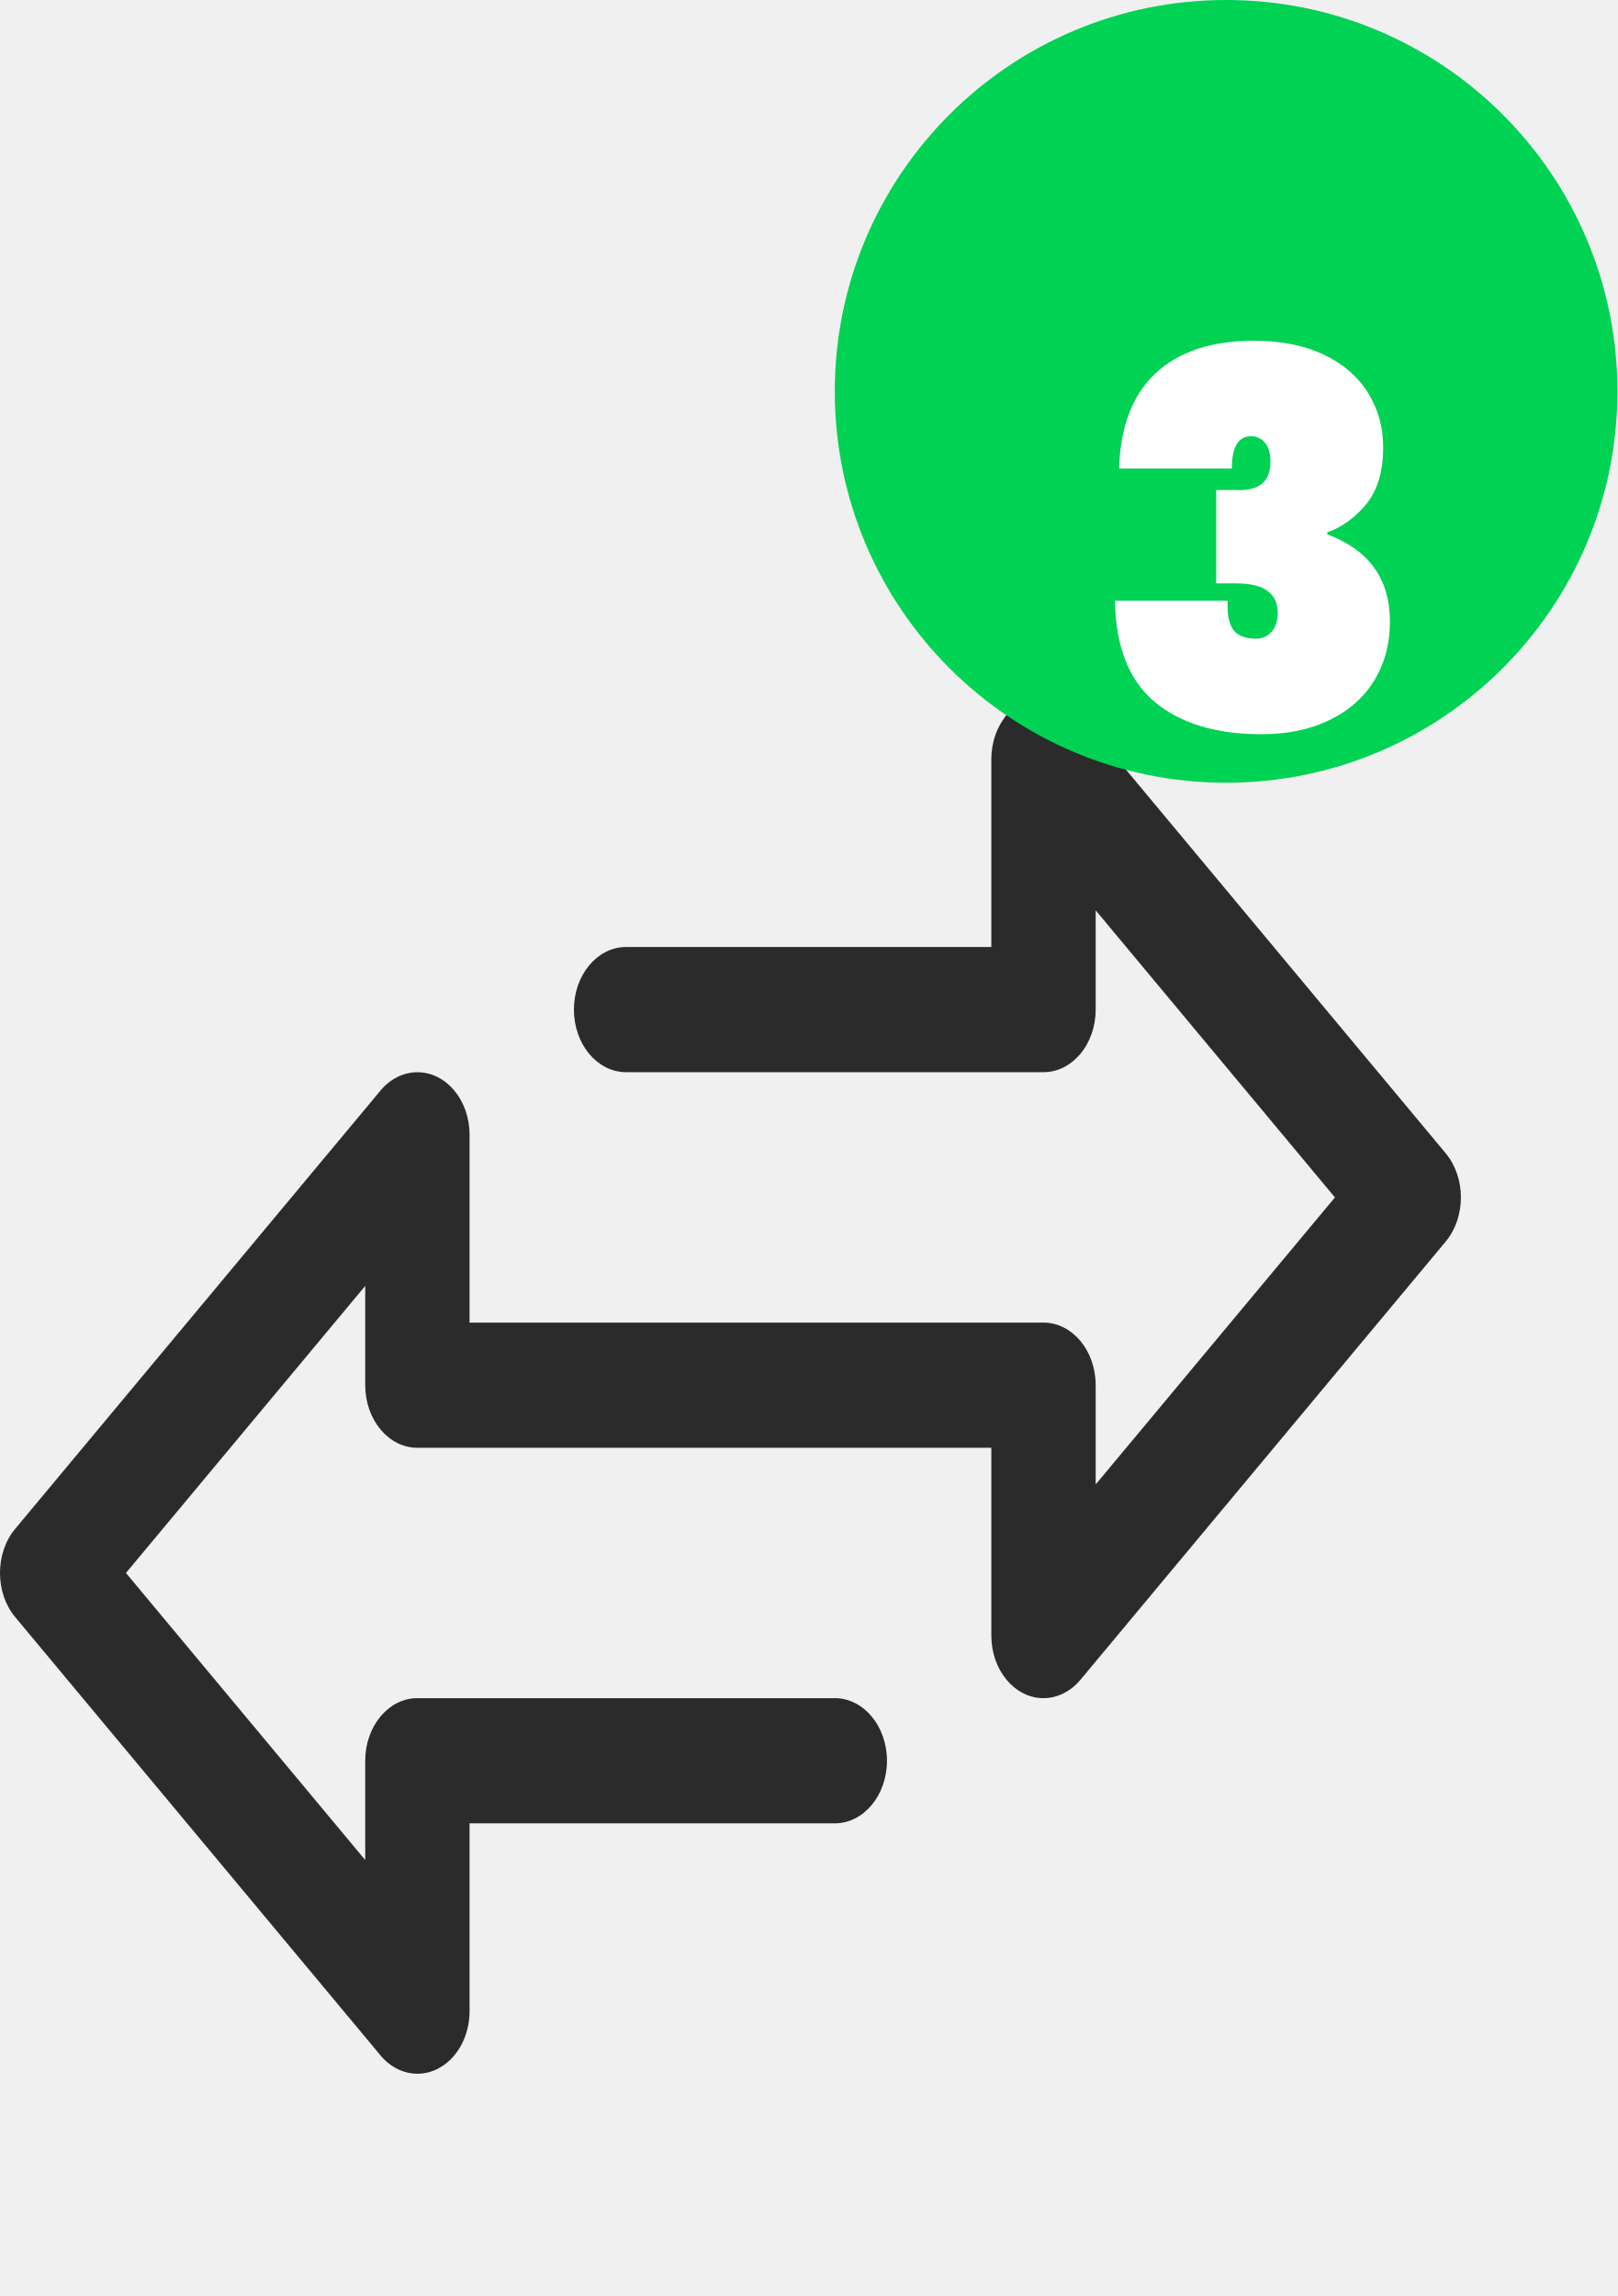
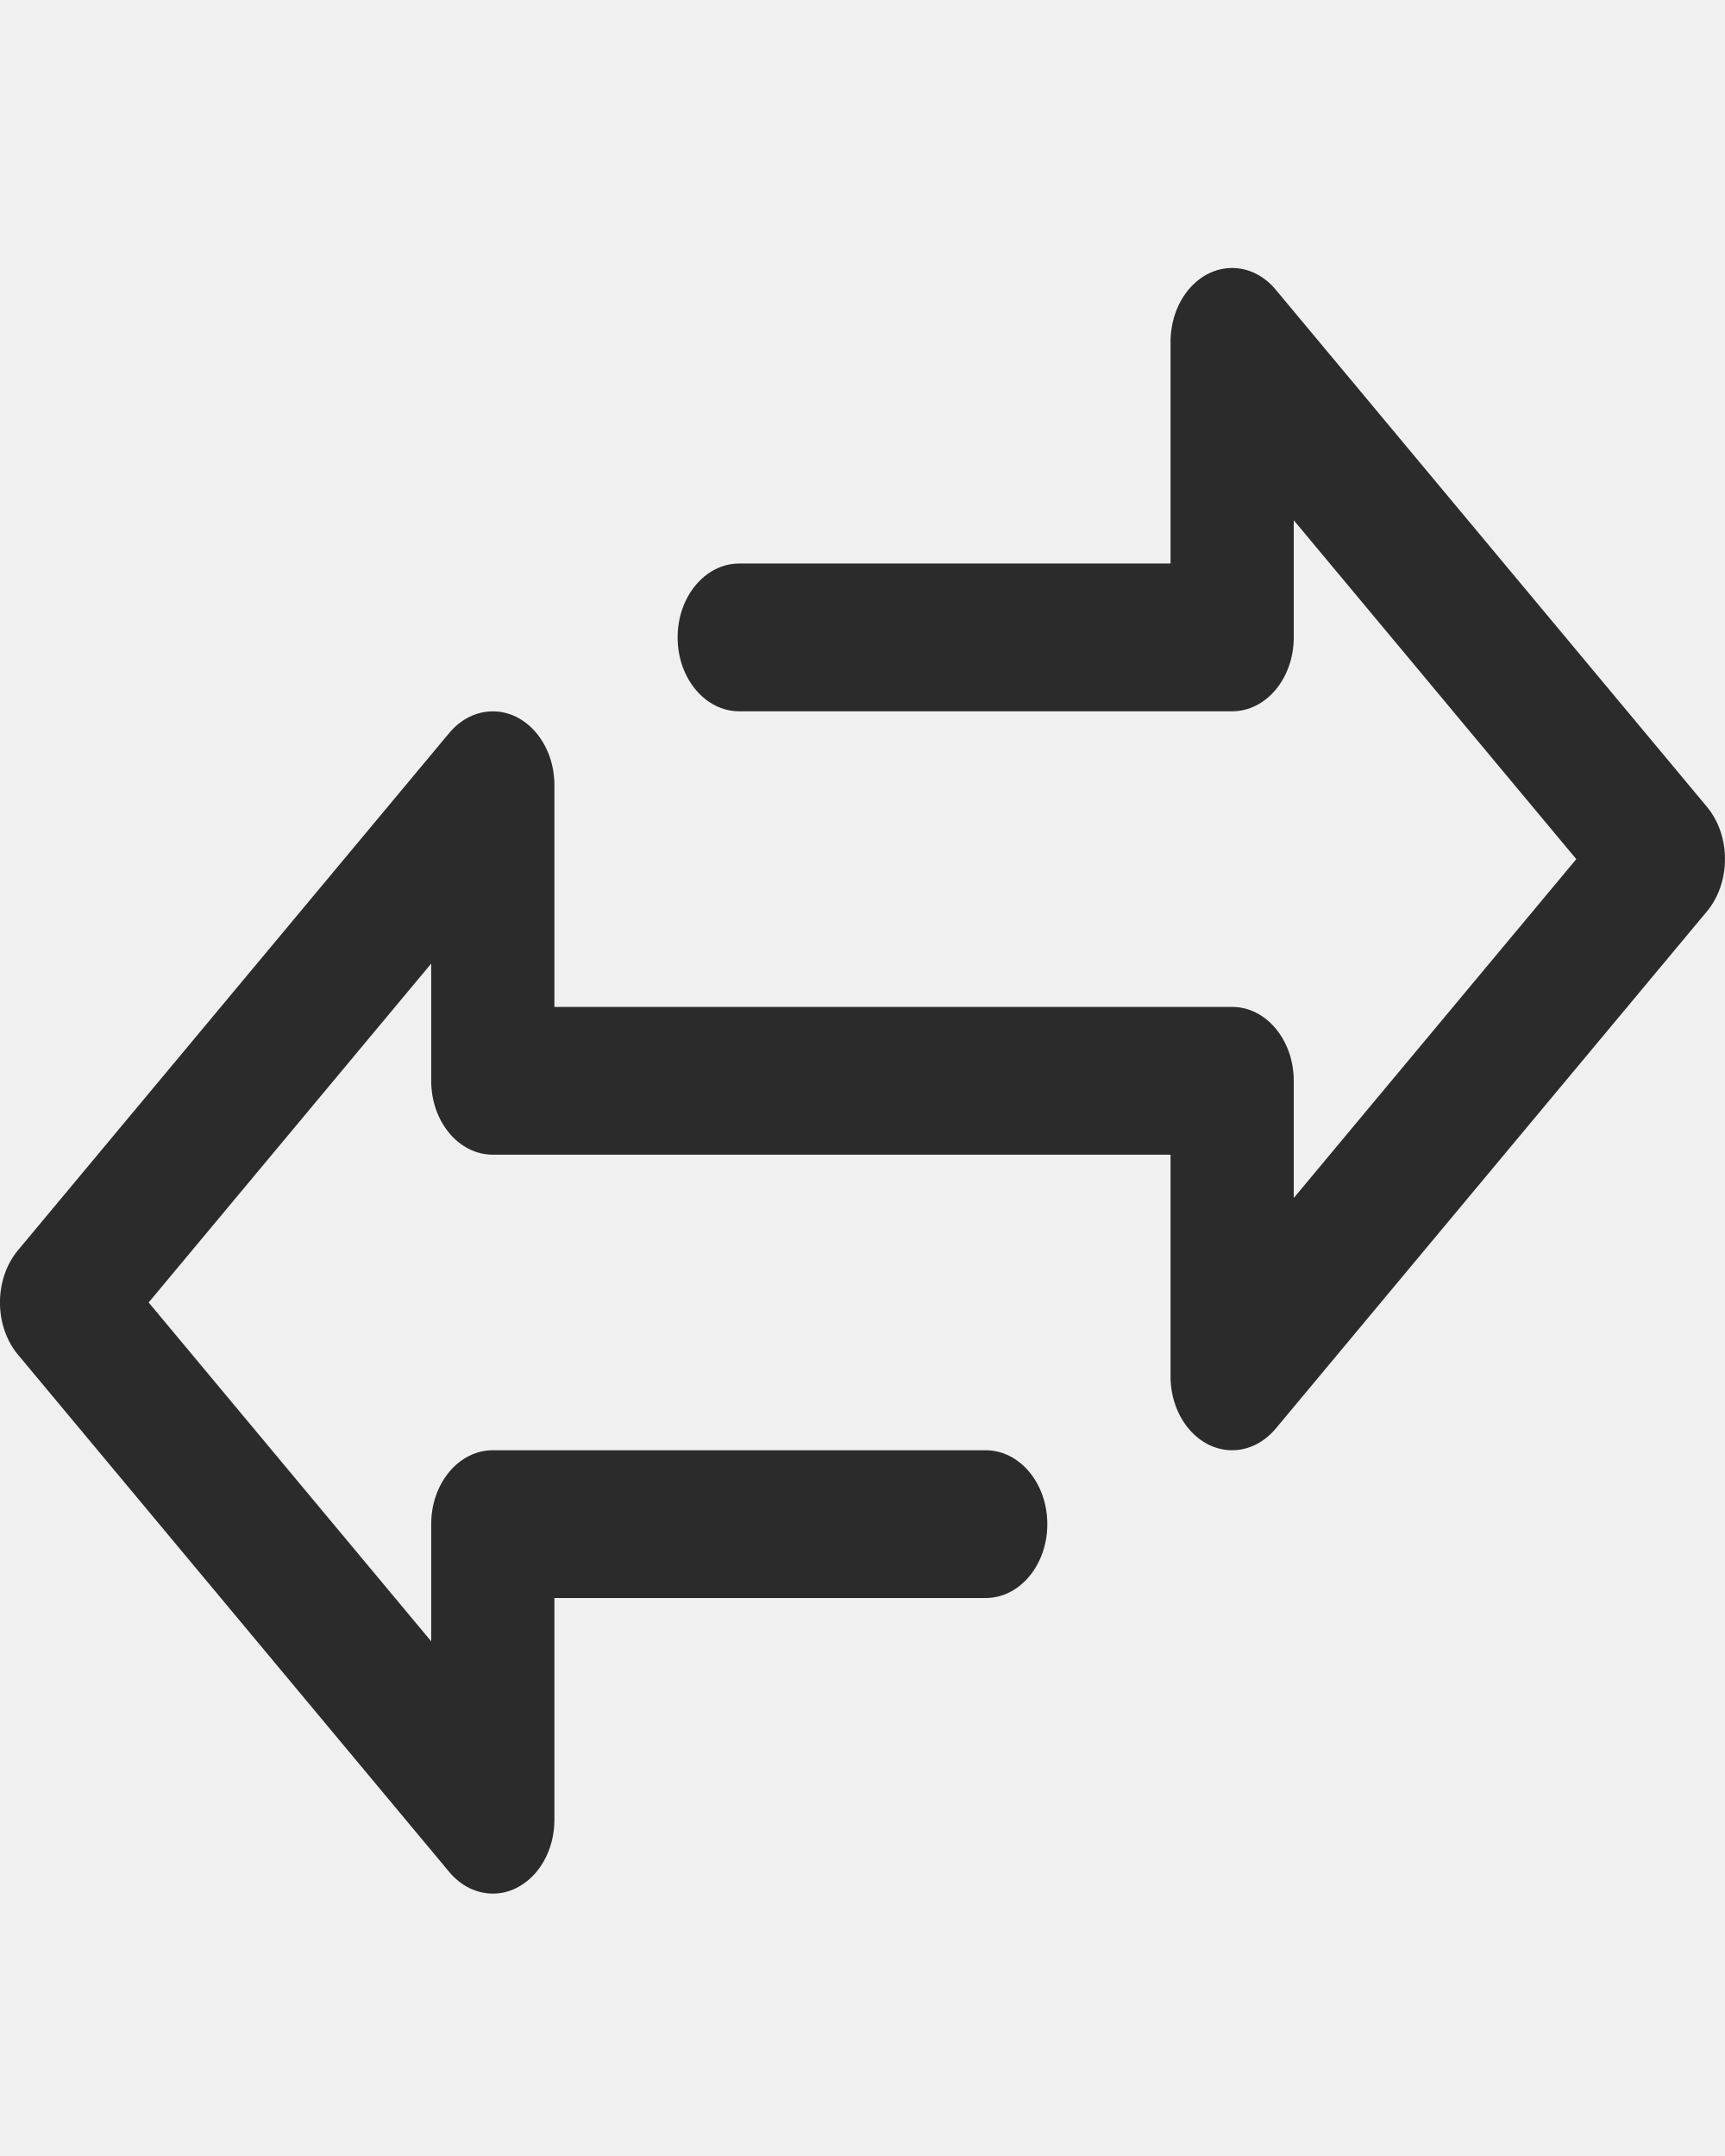
- <svg xmlns="http://www.w3.org/2000/svg" width="31" height="44" viewBox="0 0 31 44" fill="none">
-   <g clip-path="url(#clip0_310_687)">
-     <path d="M27.707 22.099L20.707 13.701C20.317 13.233 19.683 13.233 19.293 13.702C19.105 13.927 19 14.232 19 14.55V18.148H12C11.448 18.148 11 18.685 11 19.348C11 20.011 11.448 20.547 12 20.547H20C20.552 20.547 21 20.011 21 19.348V17.445L25.586 22.947L21 28.448V26.545C21 25.883 20.552 25.346 20 25.346H9V21.747C9 21.084 8.552 20.547 8 20.548C7.735 20.548 7.48 20.674 7.293 20.899L0.293 29.296C-0.098 29.764 -0.098 30.524 0.293 30.992L7.293 39.389C7.48 39.614 7.735 39.74 8 39.74C8.131 39.741 8.262 39.71 8.383 39.649C8.757 39.463 9 39.026 9 38.541V34.942H16C16.552 34.942 17 34.405 17 33.743C17 33.08 16.552 32.543 16 32.543H8C7.448 32.543 7 33.08 7 33.743V35.645L2.414 30.144L7 24.643V26.545C7 27.208 7.448 27.745 8 27.745H19V31.343C19 32.006 19.448 32.543 20 32.543C20.265 32.543 20.52 32.416 20.707 32.192L27.707 23.795C28.098 23.326 28.098 22.567 27.707 22.099Z" fill="#2B2B2B" />
+ <svg xmlns="http://www.w3.org/2000/svg" width="28" height="35" viewBox="0 0 28 35" fill="none">
+   <g clip-path="url(#clip0_313_2995)">
+     <path d="M27.707 13.098L20.707 4.702C20.316 4.233 19.683 4.233 19.292 4.702C19.105 4.927 19 5.232 19 5.55V9.148H11.999C11.447 9.148 10.999 9.685 10.999 10.348C10.999 11.011 11.447 11.547 11.999 11.547H20C20.552 11.547 21 11.011 21 10.348V8.445L25.586 13.947L21 19.448V17.545C21 16.883 20.552 16.346 20 16.346H8.999V12.747C8.999 12.085 8.551 11.547 7.999 11.548C7.734 11.548 7.48 11.674 7.292 11.899L0.292 20.296C-0.098 20.764 -0.098 21.524 0.292 21.992L7.292 30.389C7.48 30.614 7.734 30.74 7.999 30.74C8.131 30.741 8.261 30.71 8.382 30.649C8.756 30.463 9 30.026 8.999 29.541V25.942H16C16.552 25.942 17 25.405 17 24.743C17 24.08 16.552 23.543 16 23.543H7.999C7.447 23.543 6.999 24.08 6.999 24.743V26.645L2.413 21.144L6.999 15.643V17.545C6.999 18.208 7.447 18.745 7.999 18.745H19V22.343C19 23.006 19.448 23.543 20 23.543C20.265 23.543 20.519 23.416 20.707 23.192L27.707 14.795C28.097 14.326 28.097 13.567 27.707 13.098Z" fill="#2B2B2B" />
  </g>
-   <circle cx="23.5" cy="7.5" r="7.5" fill="#00D254" />
-   <path d="M21.45 8.98C21.47 8.187 21.7 7.58 22.14 7.16C22.587 6.74 23.217 6.53 24.03 6.53C24.557 6.53 25.007 6.62 25.38 6.8C25.753 6.98 26.033 7.223 26.22 7.53C26.413 7.837 26.51 8.183 26.51 8.57C26.51 9.037 26.4 9.403 26.18 9.67C25.96 9.93 25.713 10.107 25.44 10.2V10.24C26.24 10.54 26.64 11.097 26.64 11.91C26.64 12.337 26.54 12.713 26.34 13.04C26.14 13.367 25.853 13.62 25.48 13.8C25.113 13.98 24.677 14.07 24.17 14.07C23.303 14.07 22.623 13.863 22.13 13.45C21.637 13.037 21.383 12.39 21.37 11.51L23.53 11.51C23.517 11.75 23.55 11.933 23.63 12.06C23.717 12.18 23.863 12.24 24.07 12.24C24.19 12.24 24.29 12.197 24.37 12.11C24.45 12.017 24.49 11.897 24.49 11.75C24.49 11.563 24.427 11.423 24.3 11.33C24.18 11.23 23.973 11.18 23.68 11.18L23.31 11.18L23.31 9.39L23.67 9.39C24.123 9.417 24.35 9.237 24.35 8.85C24.35 8.683 24.313 8.56 24.24 8.48C24.173 8.4 24.087 8.36 23.98 8.36C23.733 8.36 23.61 8.567 23.61 8.98L21.45 8.98Z" fill="white" />
  <defs>
-     <clipPath id="clip0_310_687">
-       <rect width="28" height="33.587" fill="white" transform="translate(0 9.75171)" />
+     <clipPath id="clip0_313_2995">
+       <rect width="28" height="33.587" fill="white" transform="translate(0 0.751709)" />
    </clipPath>
  </defs>
</svg>
